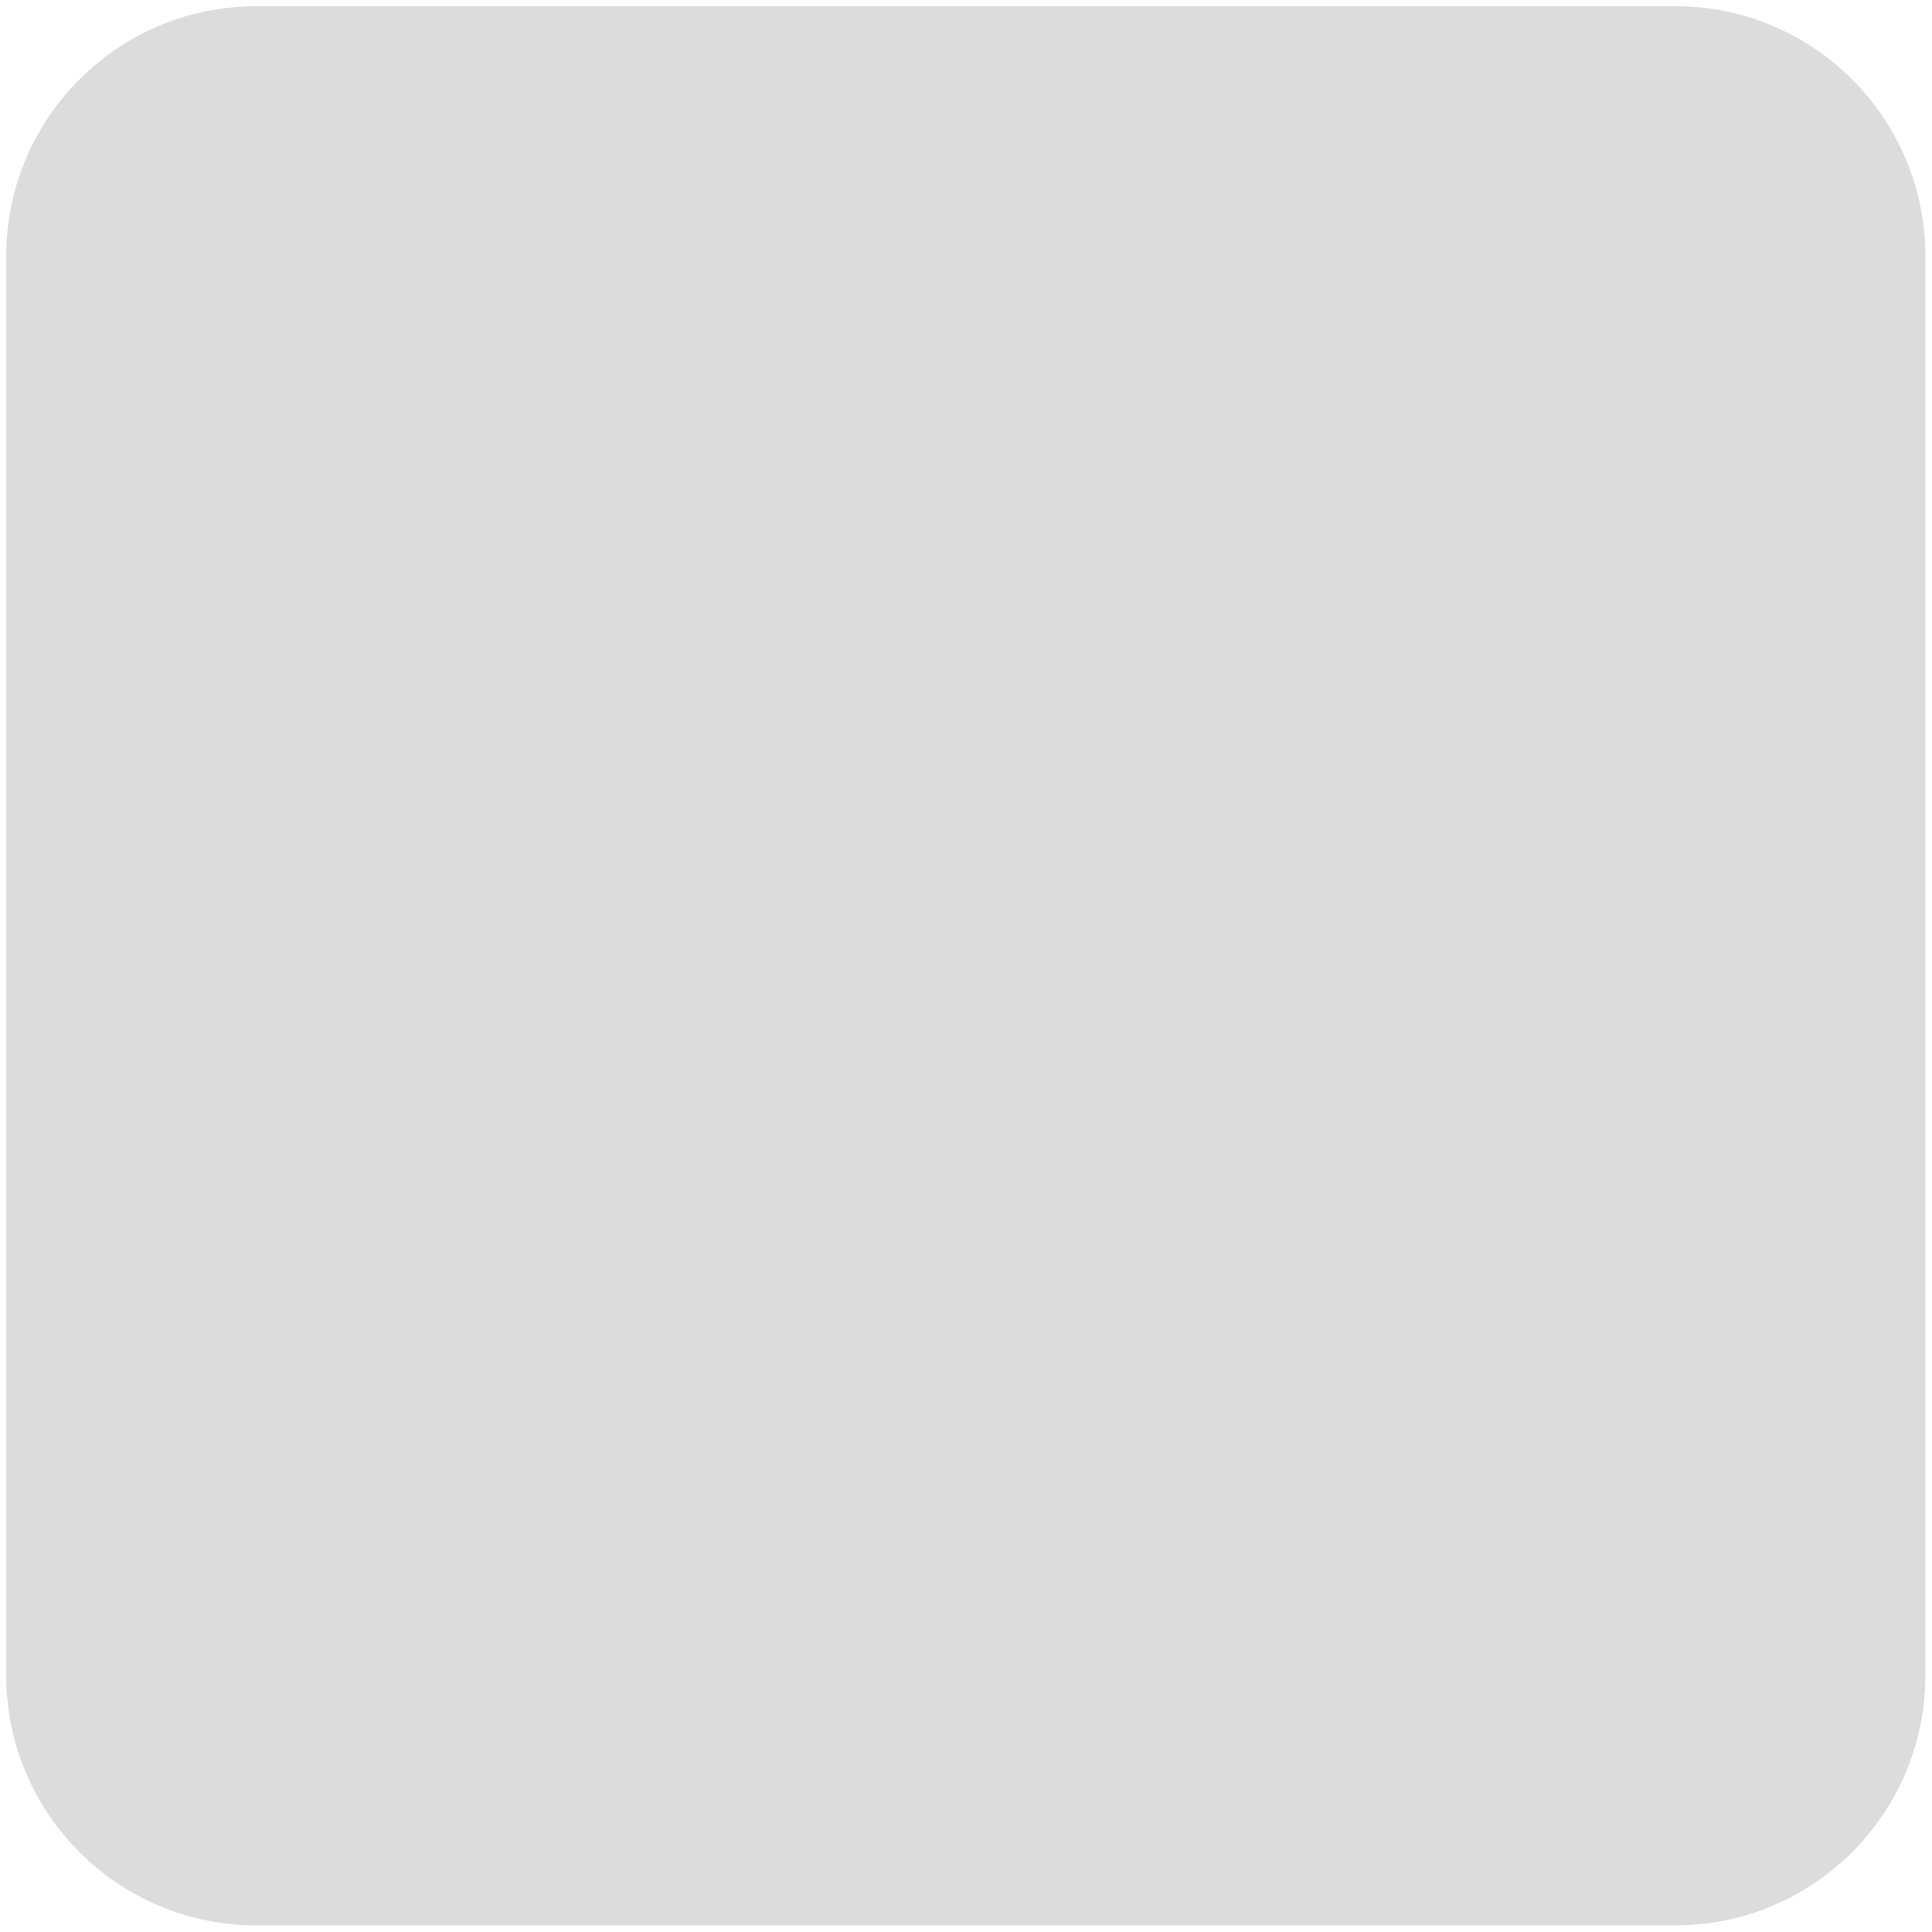
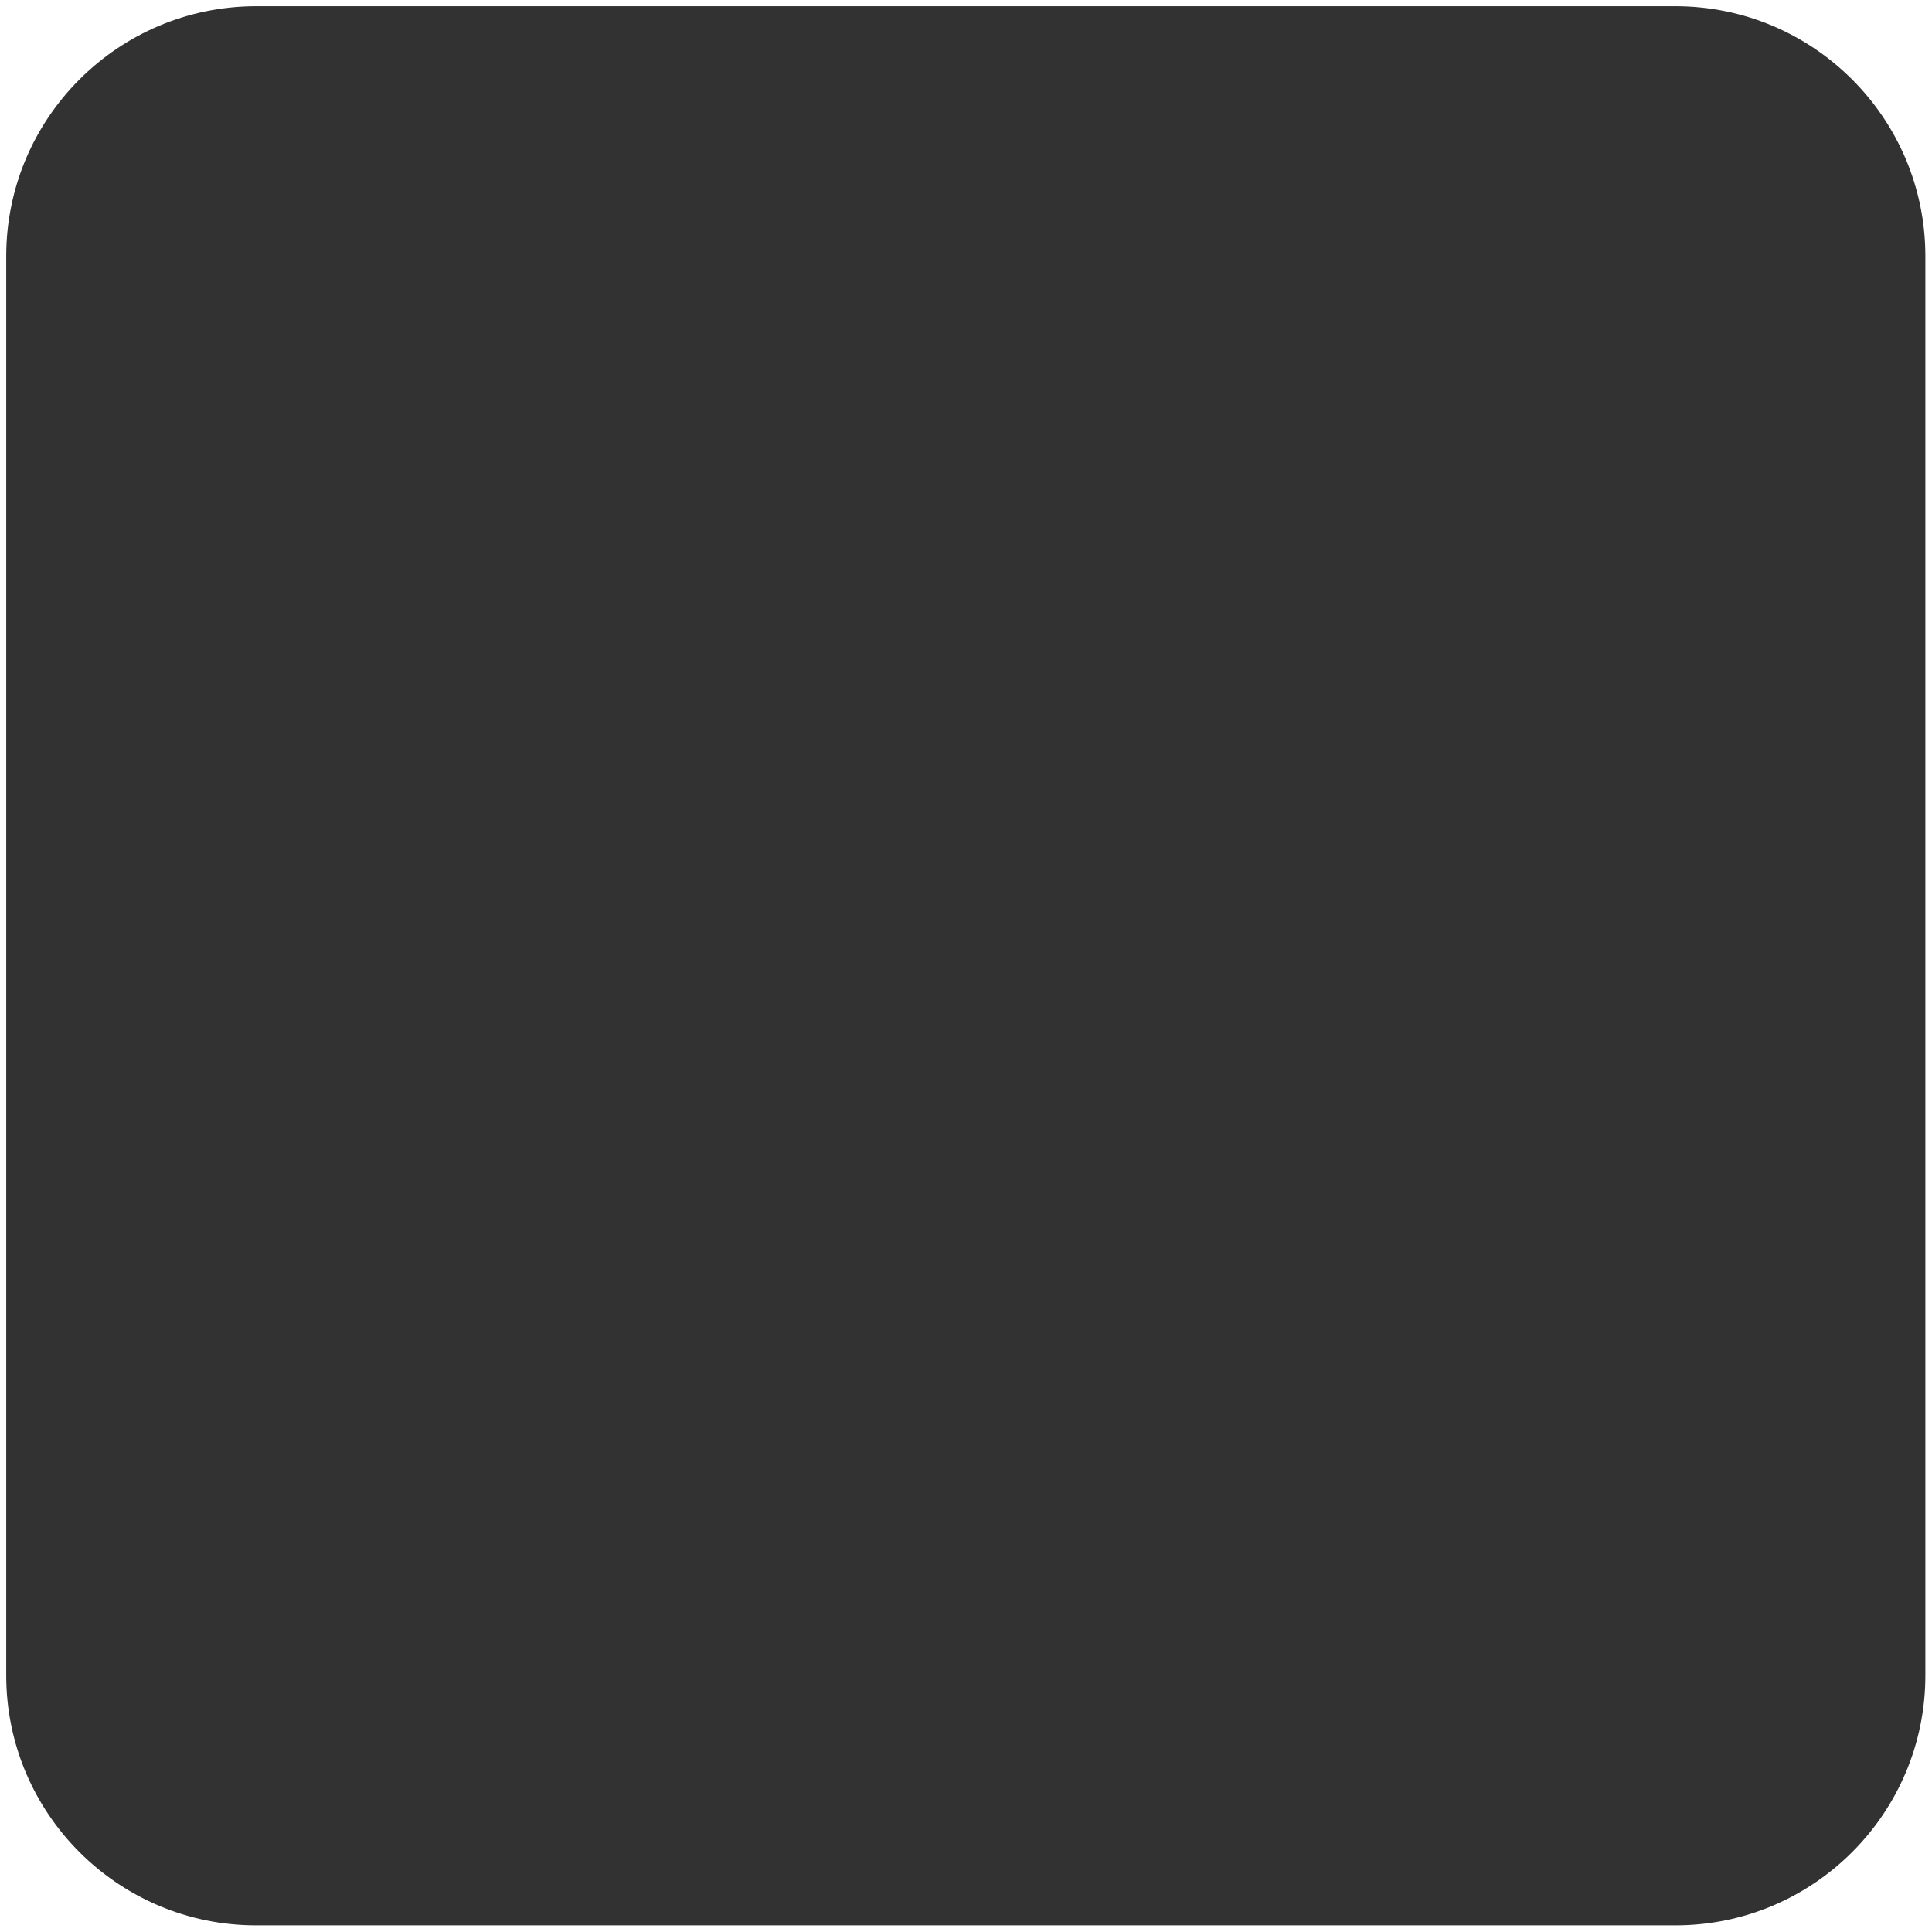
<svg xmlns="http://www.w3.org/2000/svg" width="25" height="25" viewBox="0 0 6.615 6.615" version="1.1" id="svg1468">
  <defs id="defs1462" />
  <g id="layer1" transform="translate(0.1322916,-290.5177)">
-     <rect ry="0.856" y="290.539" x="-0.111" height="6.571" width="6.571" id="rect5072" style="opacity:1;fill:#000000;fill-opacity:0.137;fill-rule:evenodd;stroke:none;stroke-width:0.274;stroke-linecap:round;stroke-linejoin:round;stroke-miterlimit:4;stroke-dasharray:none;stroke-dashoffset:0;stroke-opacity:1" />
+     <g id="layer1-3" style="fill:#323232;fill-opacity:1">
+       <rect style="opacity:1;fill:#323232;fill-opacity:1;fill-rule:evenodd;stroke:none;stroke-width:0.274;stroke-linecap:round;stroke-linejoin:round;stroke-miterlimit:4;stroke-dasharray:none;stroke-dashoffset:0;stroke-opacity:1" id="rect5072-5" width="6.571" height="6.571" x="-0.111" y="290.539" ry="0.856" />
+     </g>
  </g>
</svg>
